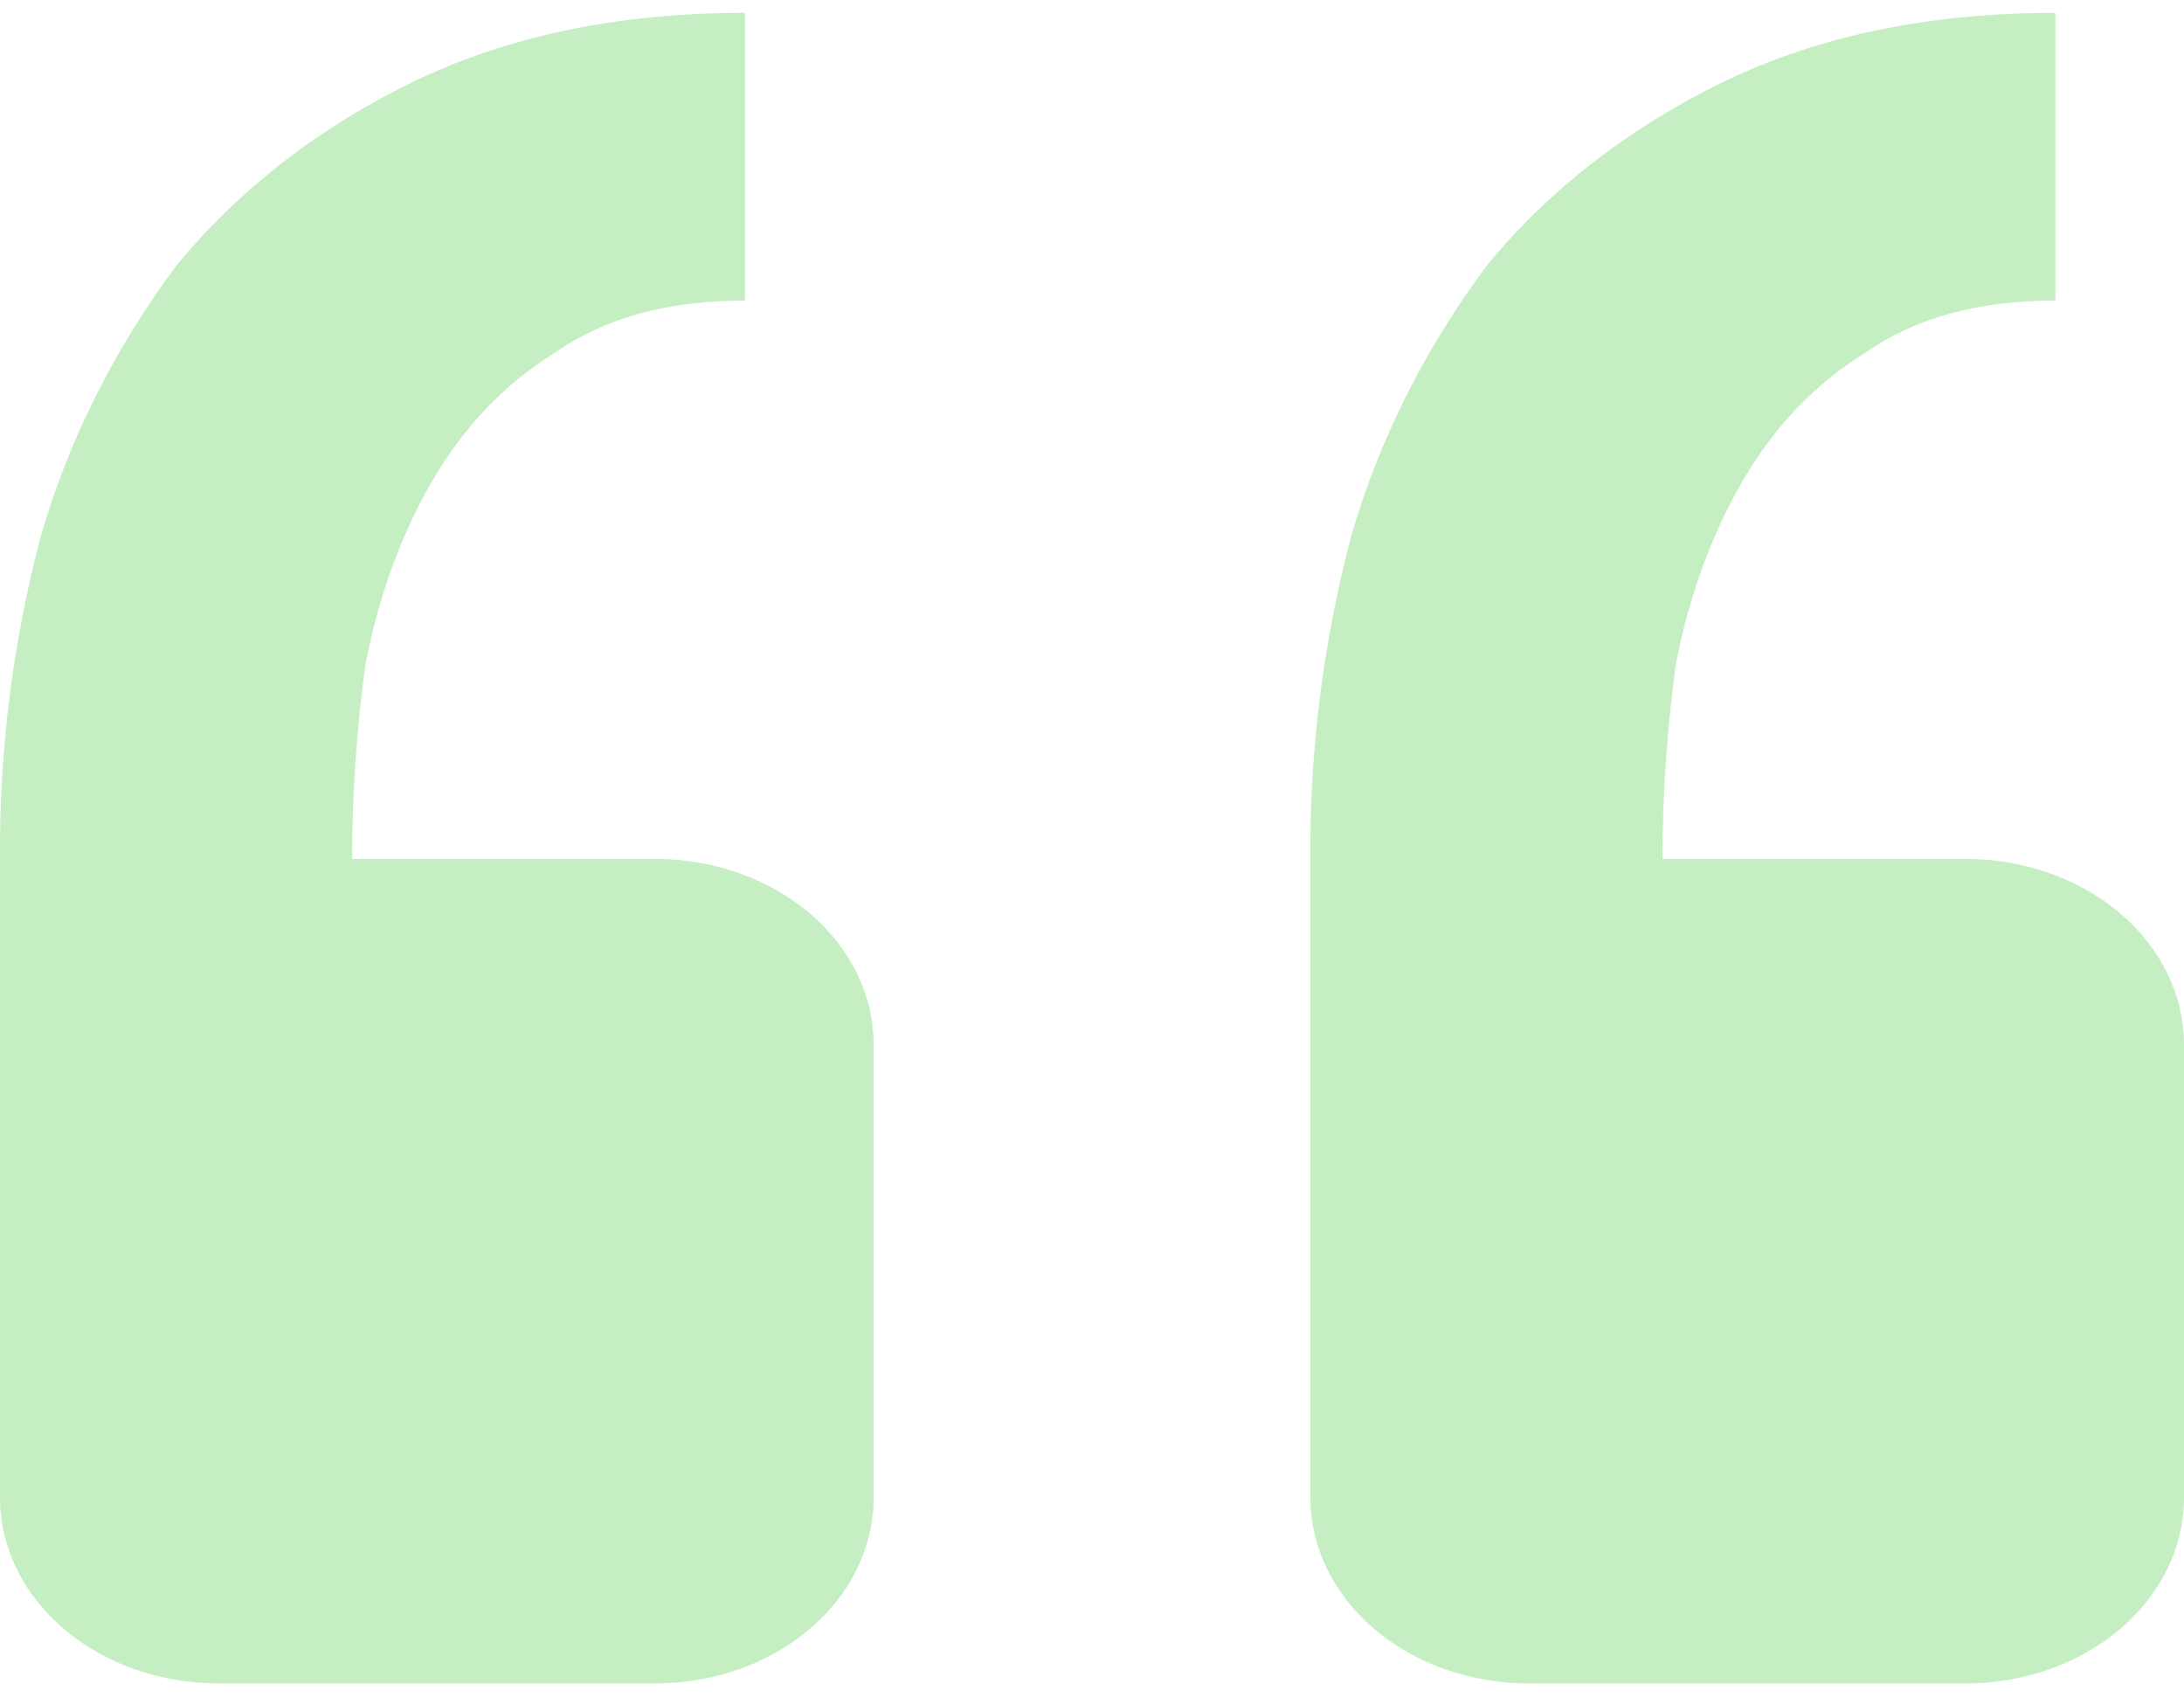
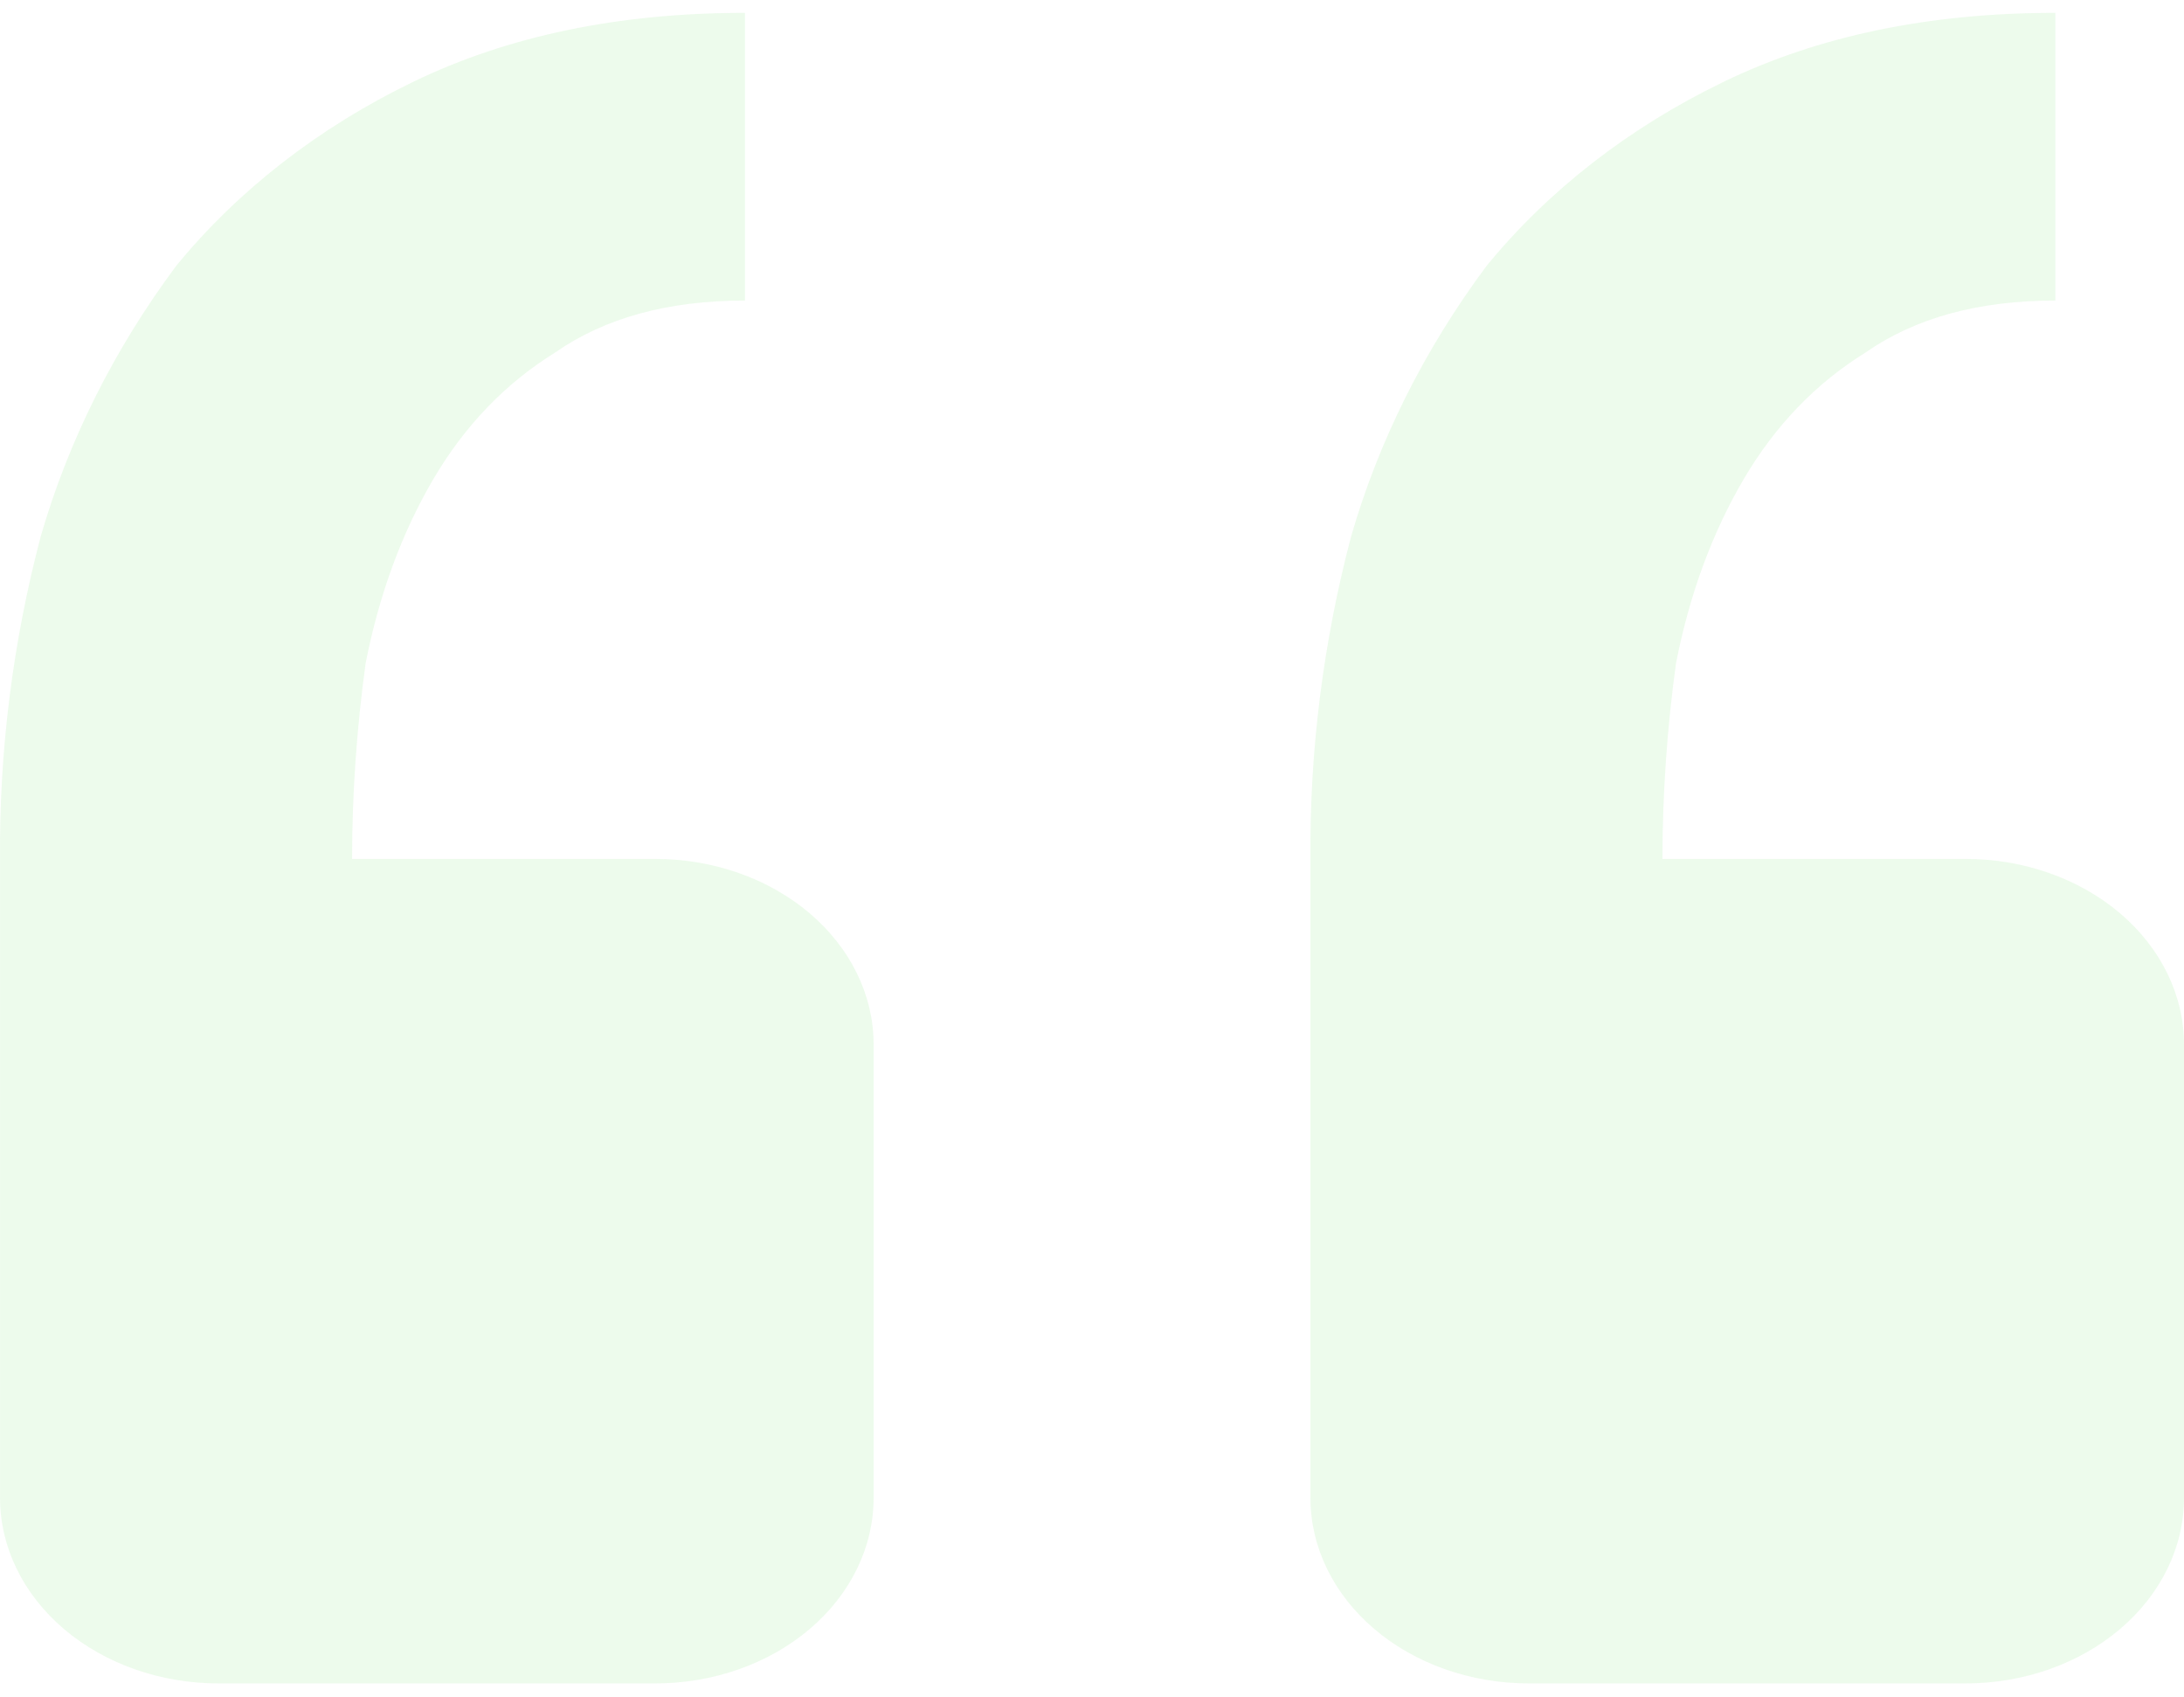
<svg xmlns="http://www.w3.org/2000/svg" width="85" height="66" viewBox="0 0 85 66" fill="none">
-   <path d="M76.5 65.5C78.754 65.5 80.916 64.739 82.51 63.385C84.105 62.03 85 60.193 85 58.278V40.641C85 38.726 84.105 36.889 82.51 35.534C80.916 34.18 78.754 33.419 76.5 33.419H64.702C64.702 30.884 64.881 28.342 65.229 25.807C65.756 23.12 66.64 20.729 67.864 18.642C69.097 16.548 70.678 14.908 72.616 13.709C74.545 12.366 77.002 11.694 79.994 11.694V0.5C75.072 0.5 70.771 1.396 67.074 3.187C63.409 4.96 60.257 7.408 57.852 10.351C55.437 13.596 53.657 17.152 52.582 20.881C51.498 24.996 50.967 29.202 51.001 33.419V58.278C51.001 60.193 51.896 62.03 53.49 63.385C55.084 64.739 57.246 65.5 59.5 65.5H76.5ZM25.501 65.5C27.755 65.5 29.917 64.739 31.511 63.385C33.105 62.03 34.001 60.193 34.001 58.278V40.641C34.001 38.726 33.105 36.889 31.511 35.534C29.917 34.18 27.755 33.419 25.501 33.419H13.703C13.703 30.884 13.882 28.342 14.23 25.807C14.757 23.12 15.641 20.729 16.865 18.642C18.098 16.548 19.679 14.908 21.617 13.709C23.546 12.366 26.003 11.694 28.994 11.694V0.5C24.073 0.5 19.772 1.396 16.075 3.187C12.409 4.96 9.258 7.408 6.852 10.351C4.438 13.596 2.658 17.152 1.582 20.881C0.499 24.996 -0.032 29.202 0.001 33.419V58.278C0.001 60.193 0.897 62.03 2.491 63.385C4.085 64.739 6.247 65.5 8.501 65.5H25.501Z" fill="#C5EEC2" />
+   <path d="M76.5 65.5C78.754 65.5 80.916 64.739 82.51 63.385C84.105 62.03 85 60.193 85 58.278V40.641C85 38.726 84.105 36.889 82.51 35.534C80.916 34.18 78.754 33.419 76.5 33.419H64.702C64.702 30.884 64.881 28.342 65.229 25.807C65.756 23.12 66.64 20.729 67.864 18.642C69.097 16.548 70.678 14.908 72.616 13.709C74.545 12.366 77.002 11.694 79.994 11.694V0.5C75.072 0.5 70.771 1.396 67.074 3.187C63.409 4.96 60.257 7.408 57.852 10.351C55.437 13.596 53.657 17.152 52.582 20.881C51.498 24.996 50.967 29.202 51.001 33.419V58.278C51.001 60.193 51.896 62.03 53.49 63.385C55.084 64.739 57.246 65.5 59.5 65.5H76.5ZM25.501 65.5C27.755 65.5 29.917 64.739 31.511 63.385C33.105 62.03 34.001 60.193 34.001 58.278V40.641C34.001 38.726 33.105 36.889 31.511 35.534C29.917 34.18 27.755 33.419 25.501 33.419H13.703C13.703 30.884 13.882 28.342 14.23 25.807C14.757 23.12 15.641 20.729 16.865 18.642C18.098 16.548 19.679 14.908 21.617 13.709C23.546 12.366 26.003 11.694 28.994 11.694V0.5C24.073 0.5 19.772 1.396 16.075 3.187C12.409 4.96 9.258 7.408 6.852 10.351C4.438 13.596 2.658 17.152 1.582 20.881C0.499 24.996 -0.032 29.202 0.001 33.419V58.278C0.001 60.193 0.897 62.03 2.491 63.385C4.085 64.739 6.247 65.5 8.501 65.5H25.501Z" fill="#e2f8e1a1" />
</svg>
